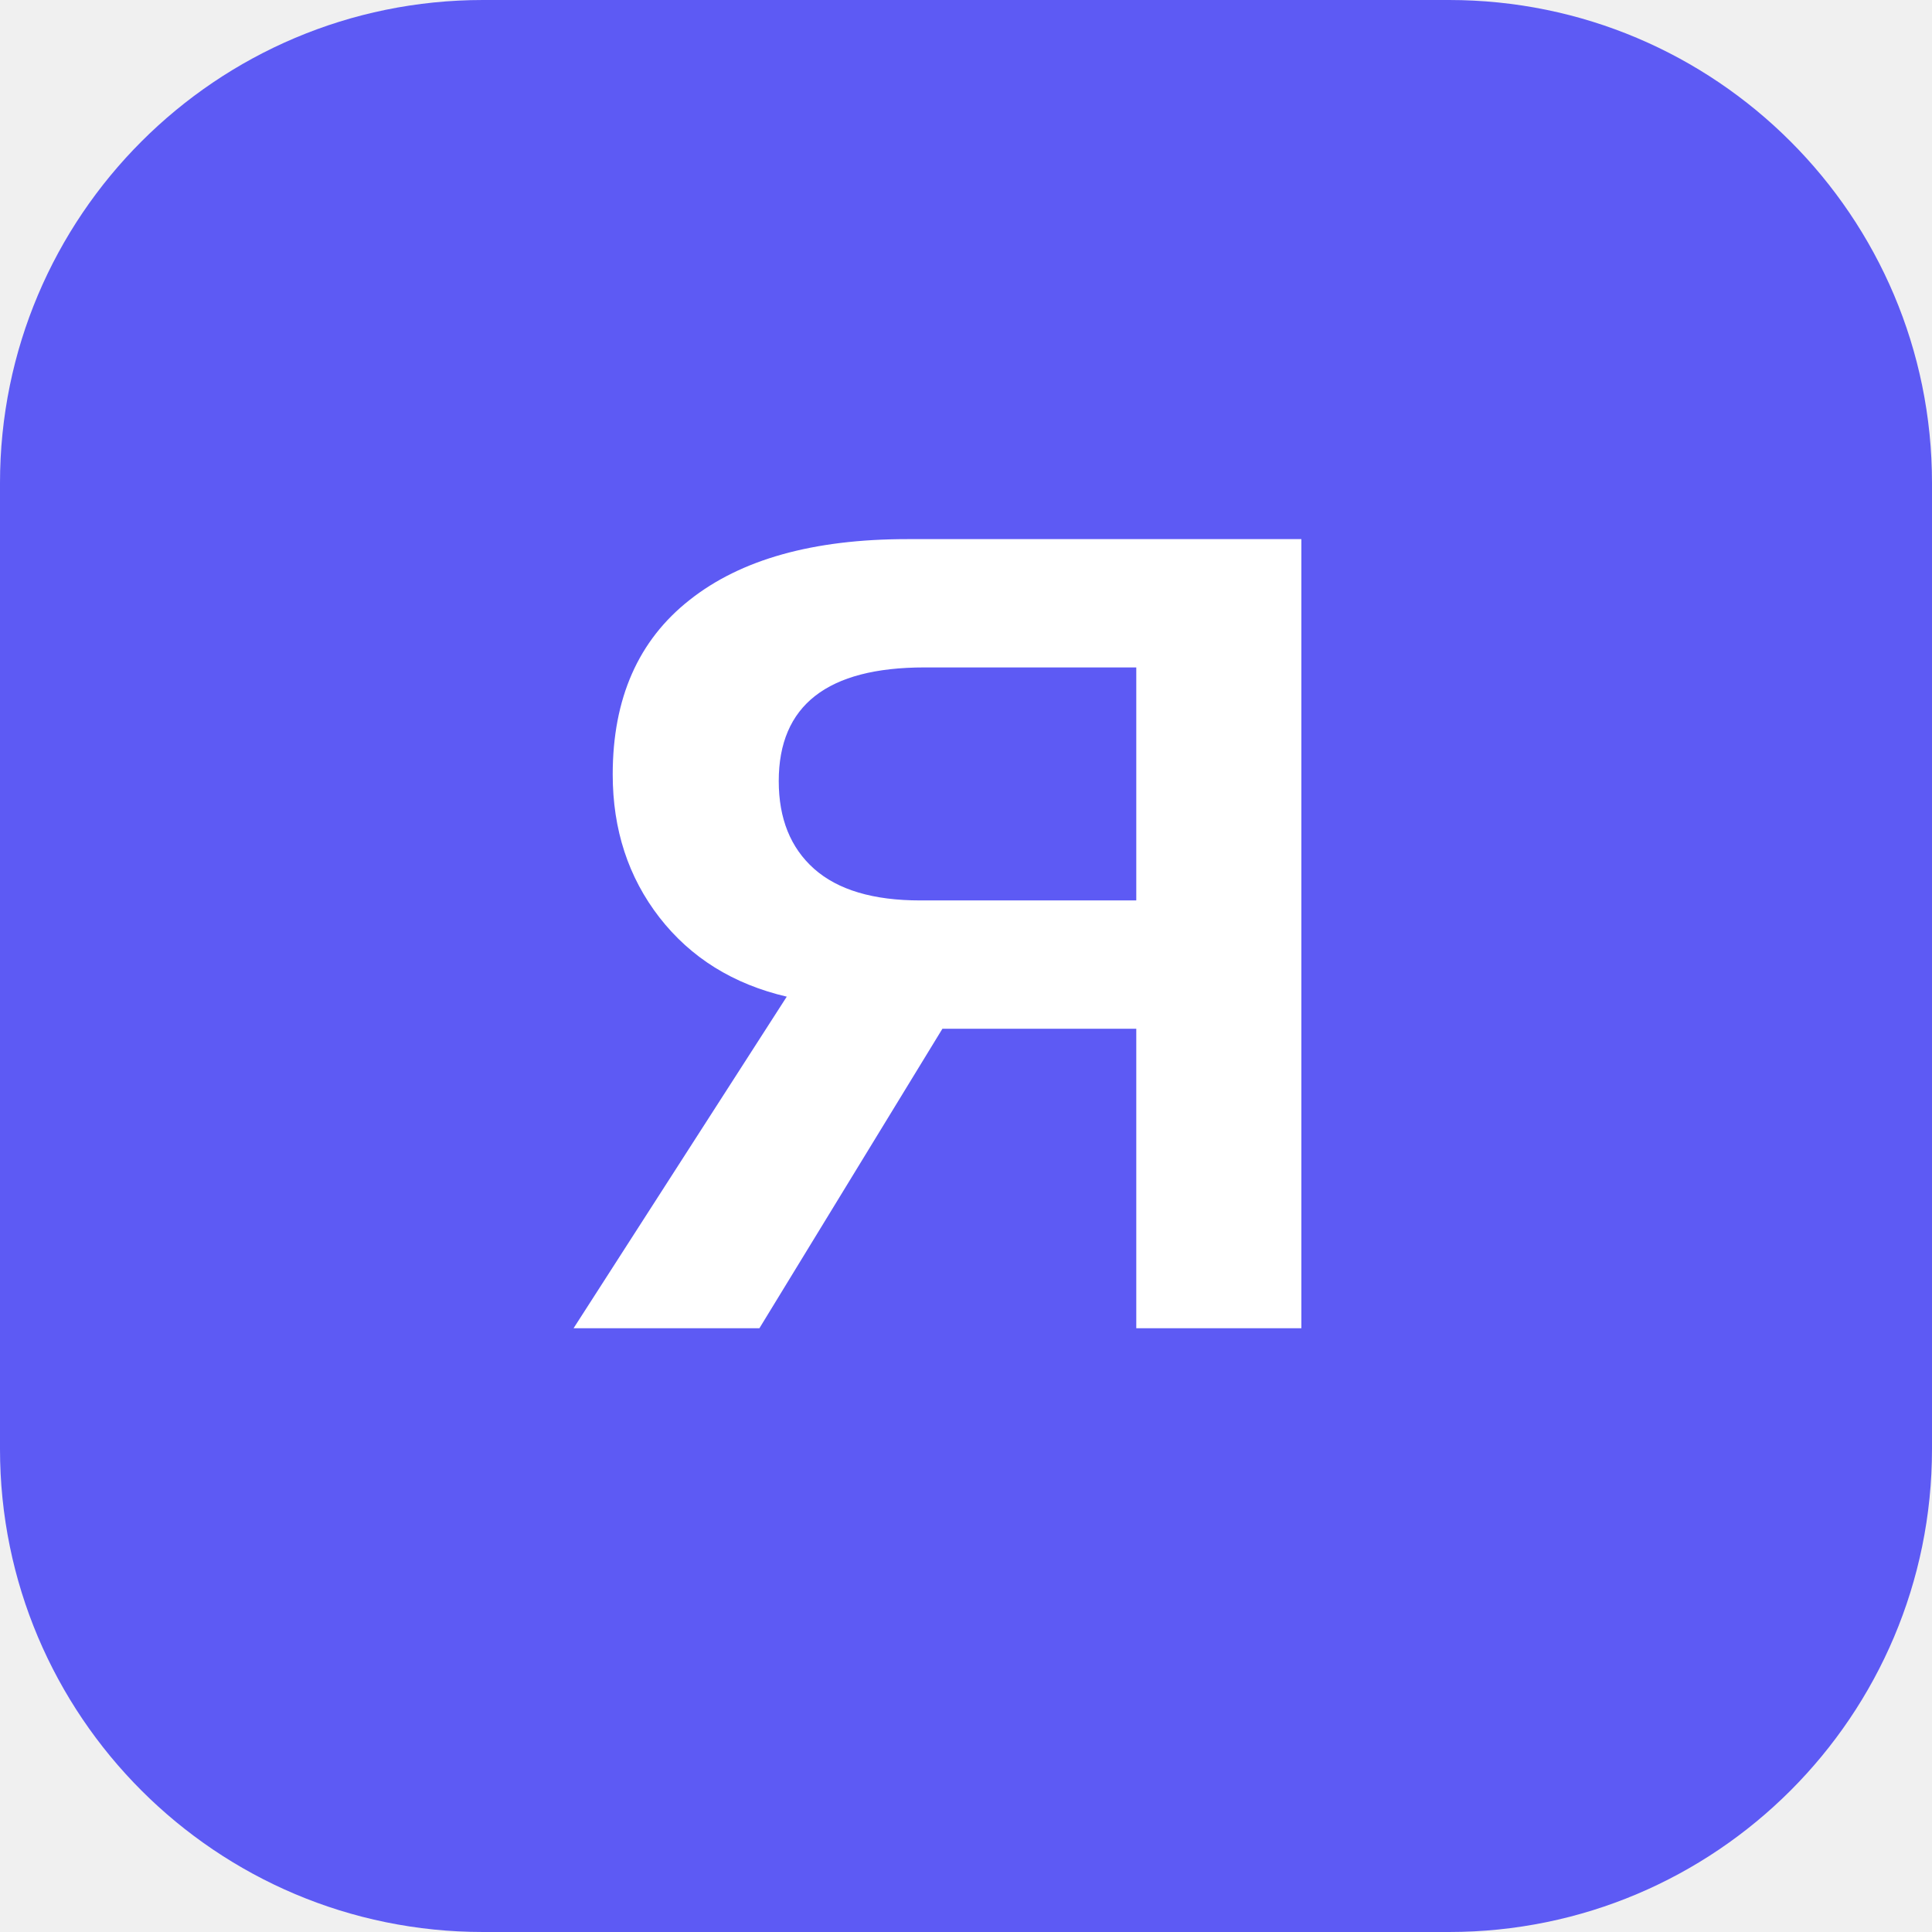
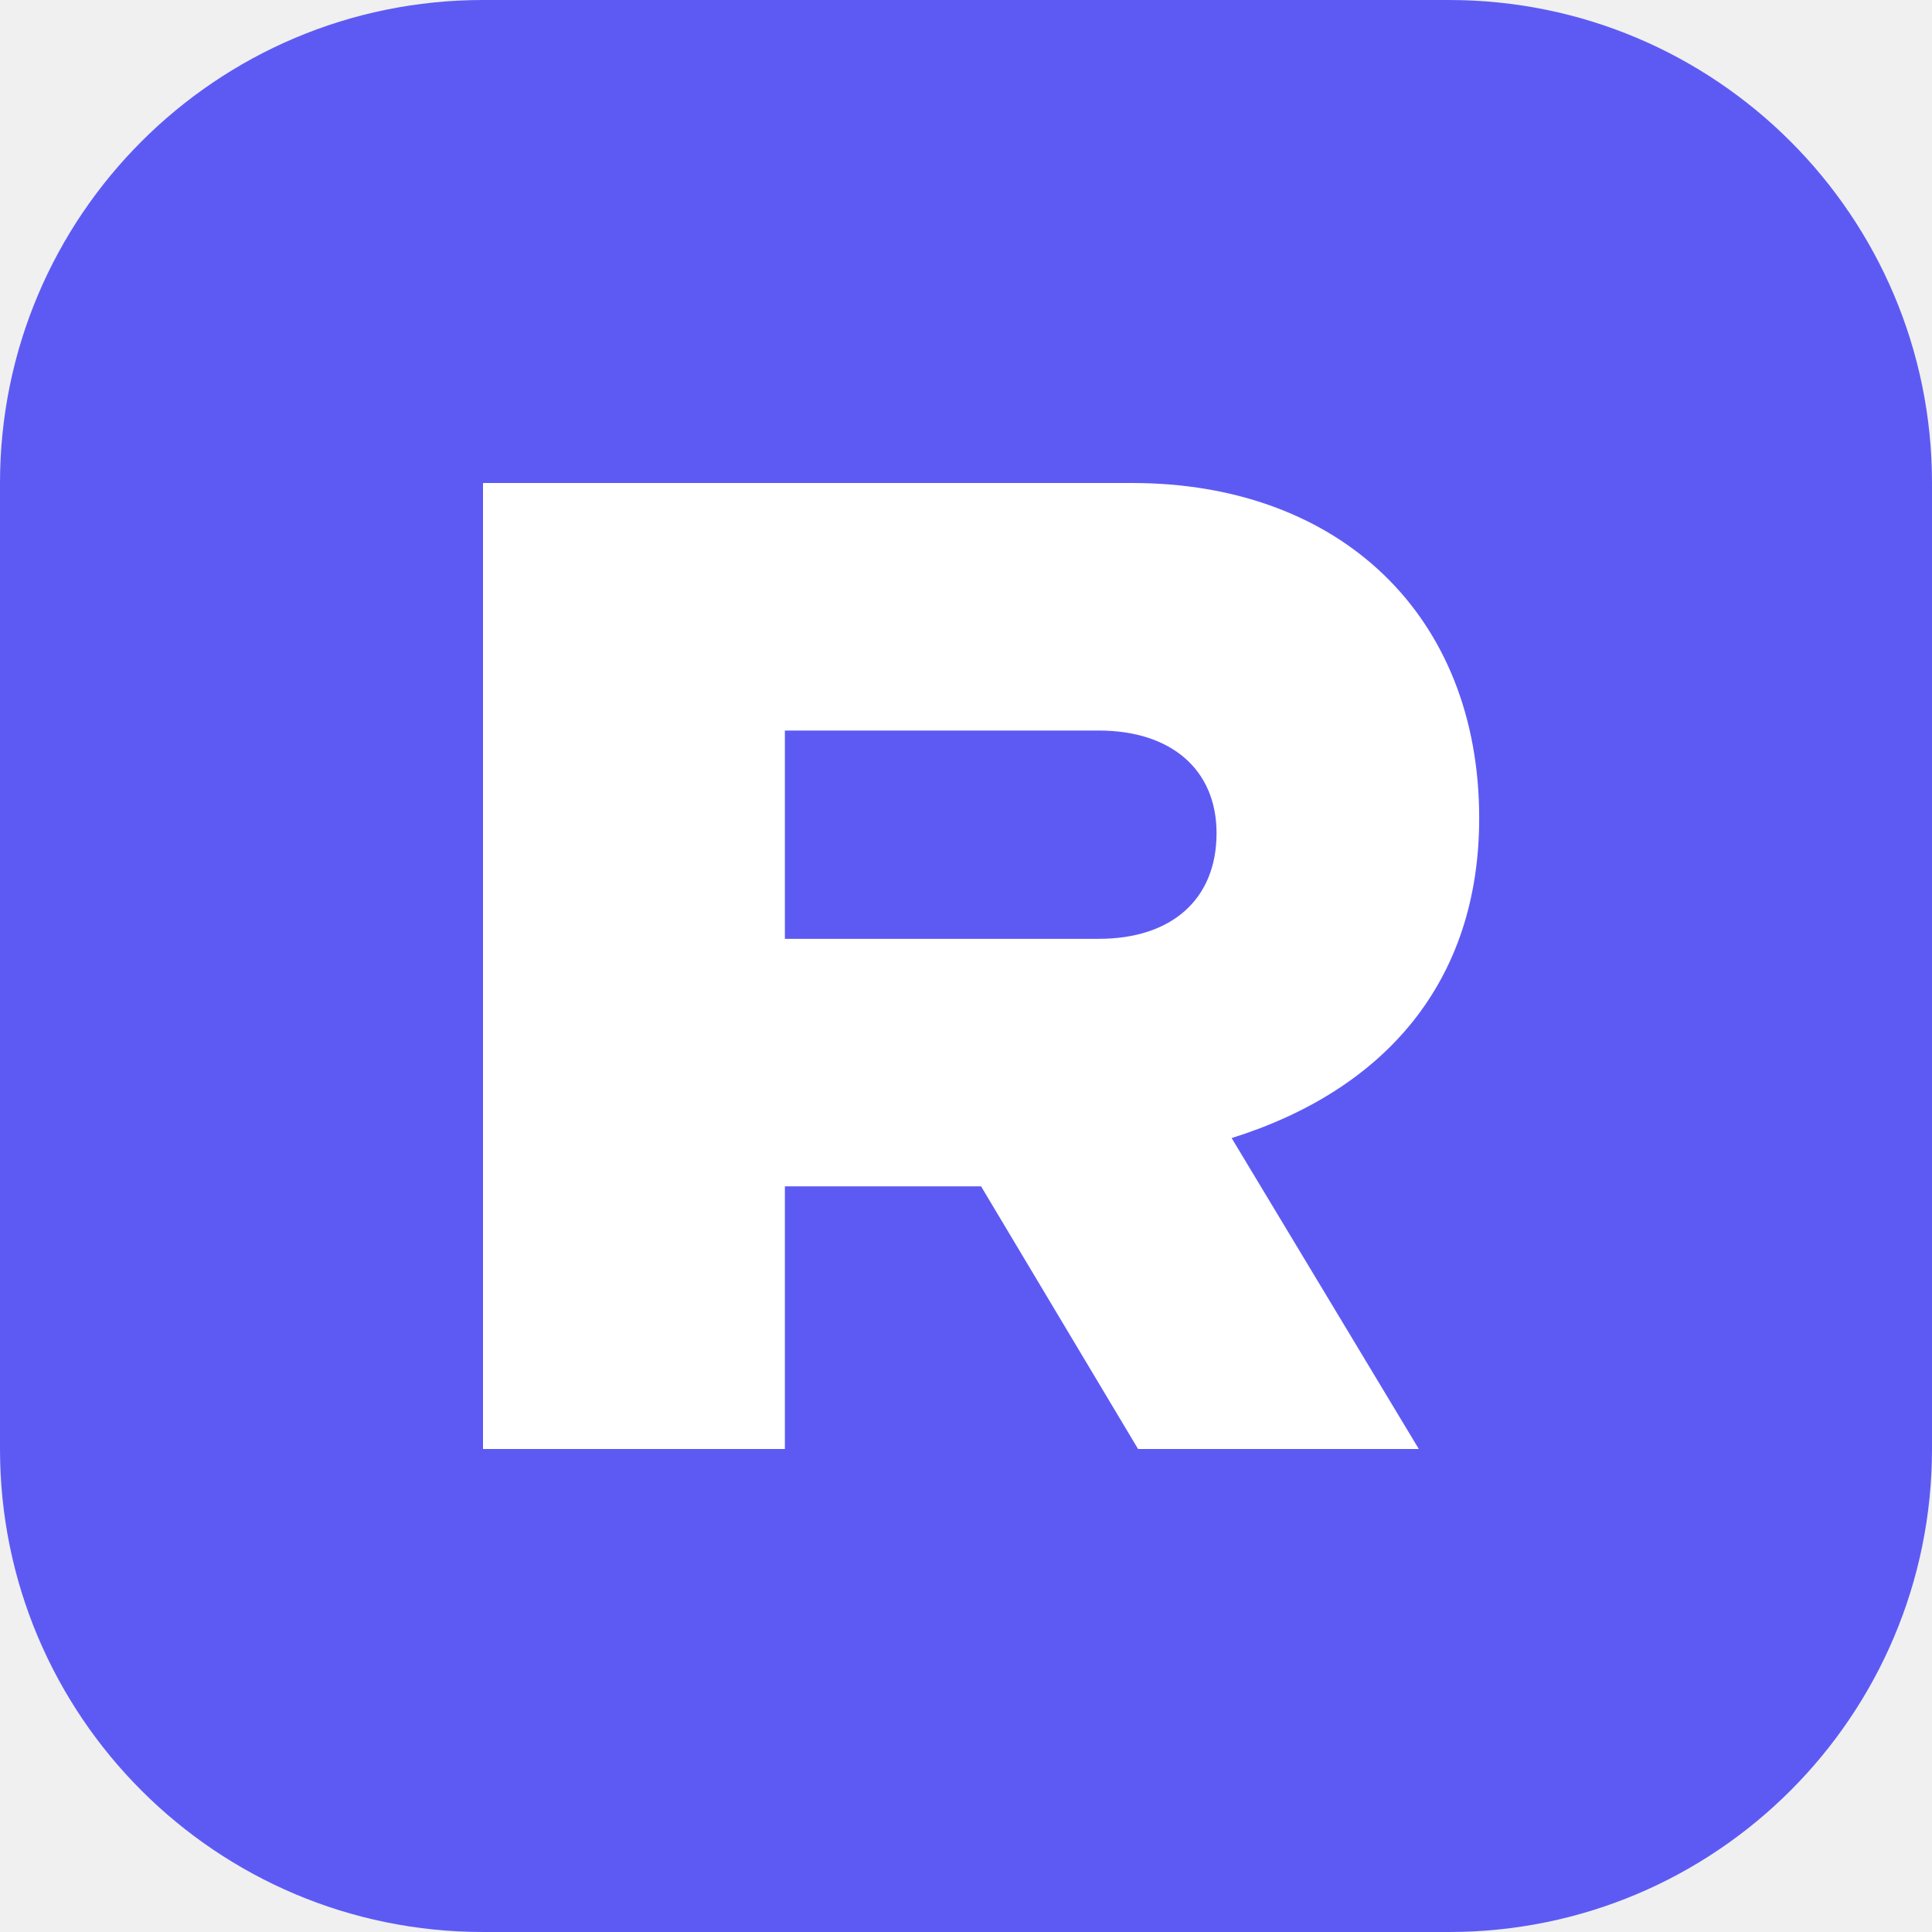
<svg xmlns="http://www.w3.org/2000/svg" viewBox="0 0 64 64" fill="none">
  <rect width="64" height="64" rx="16" fill="#5D5AF4" />
-   <text x="32" y="44" text-anchor="middle" font-size="38" font-family="Arial, Helvetica, sans-serif" font-weight="800" fill="#FFFFFF">
-     Я
-   </text>
+   <path fill="#FFFFFF" d="M16 16H37.5C44.4 16 49 20.4 49 27.1C49 32.5 45.9 36.1 40.8 37.7L47 48H37.7L32.5 39.3H26V48H16V16ZM26 24.2V31.1H36.4C38.8 31.1 40.3 29.8 40.3 27.6C40.3 25.5 38.8 24.2 36.4 24.2H26Z" />
</svg>
